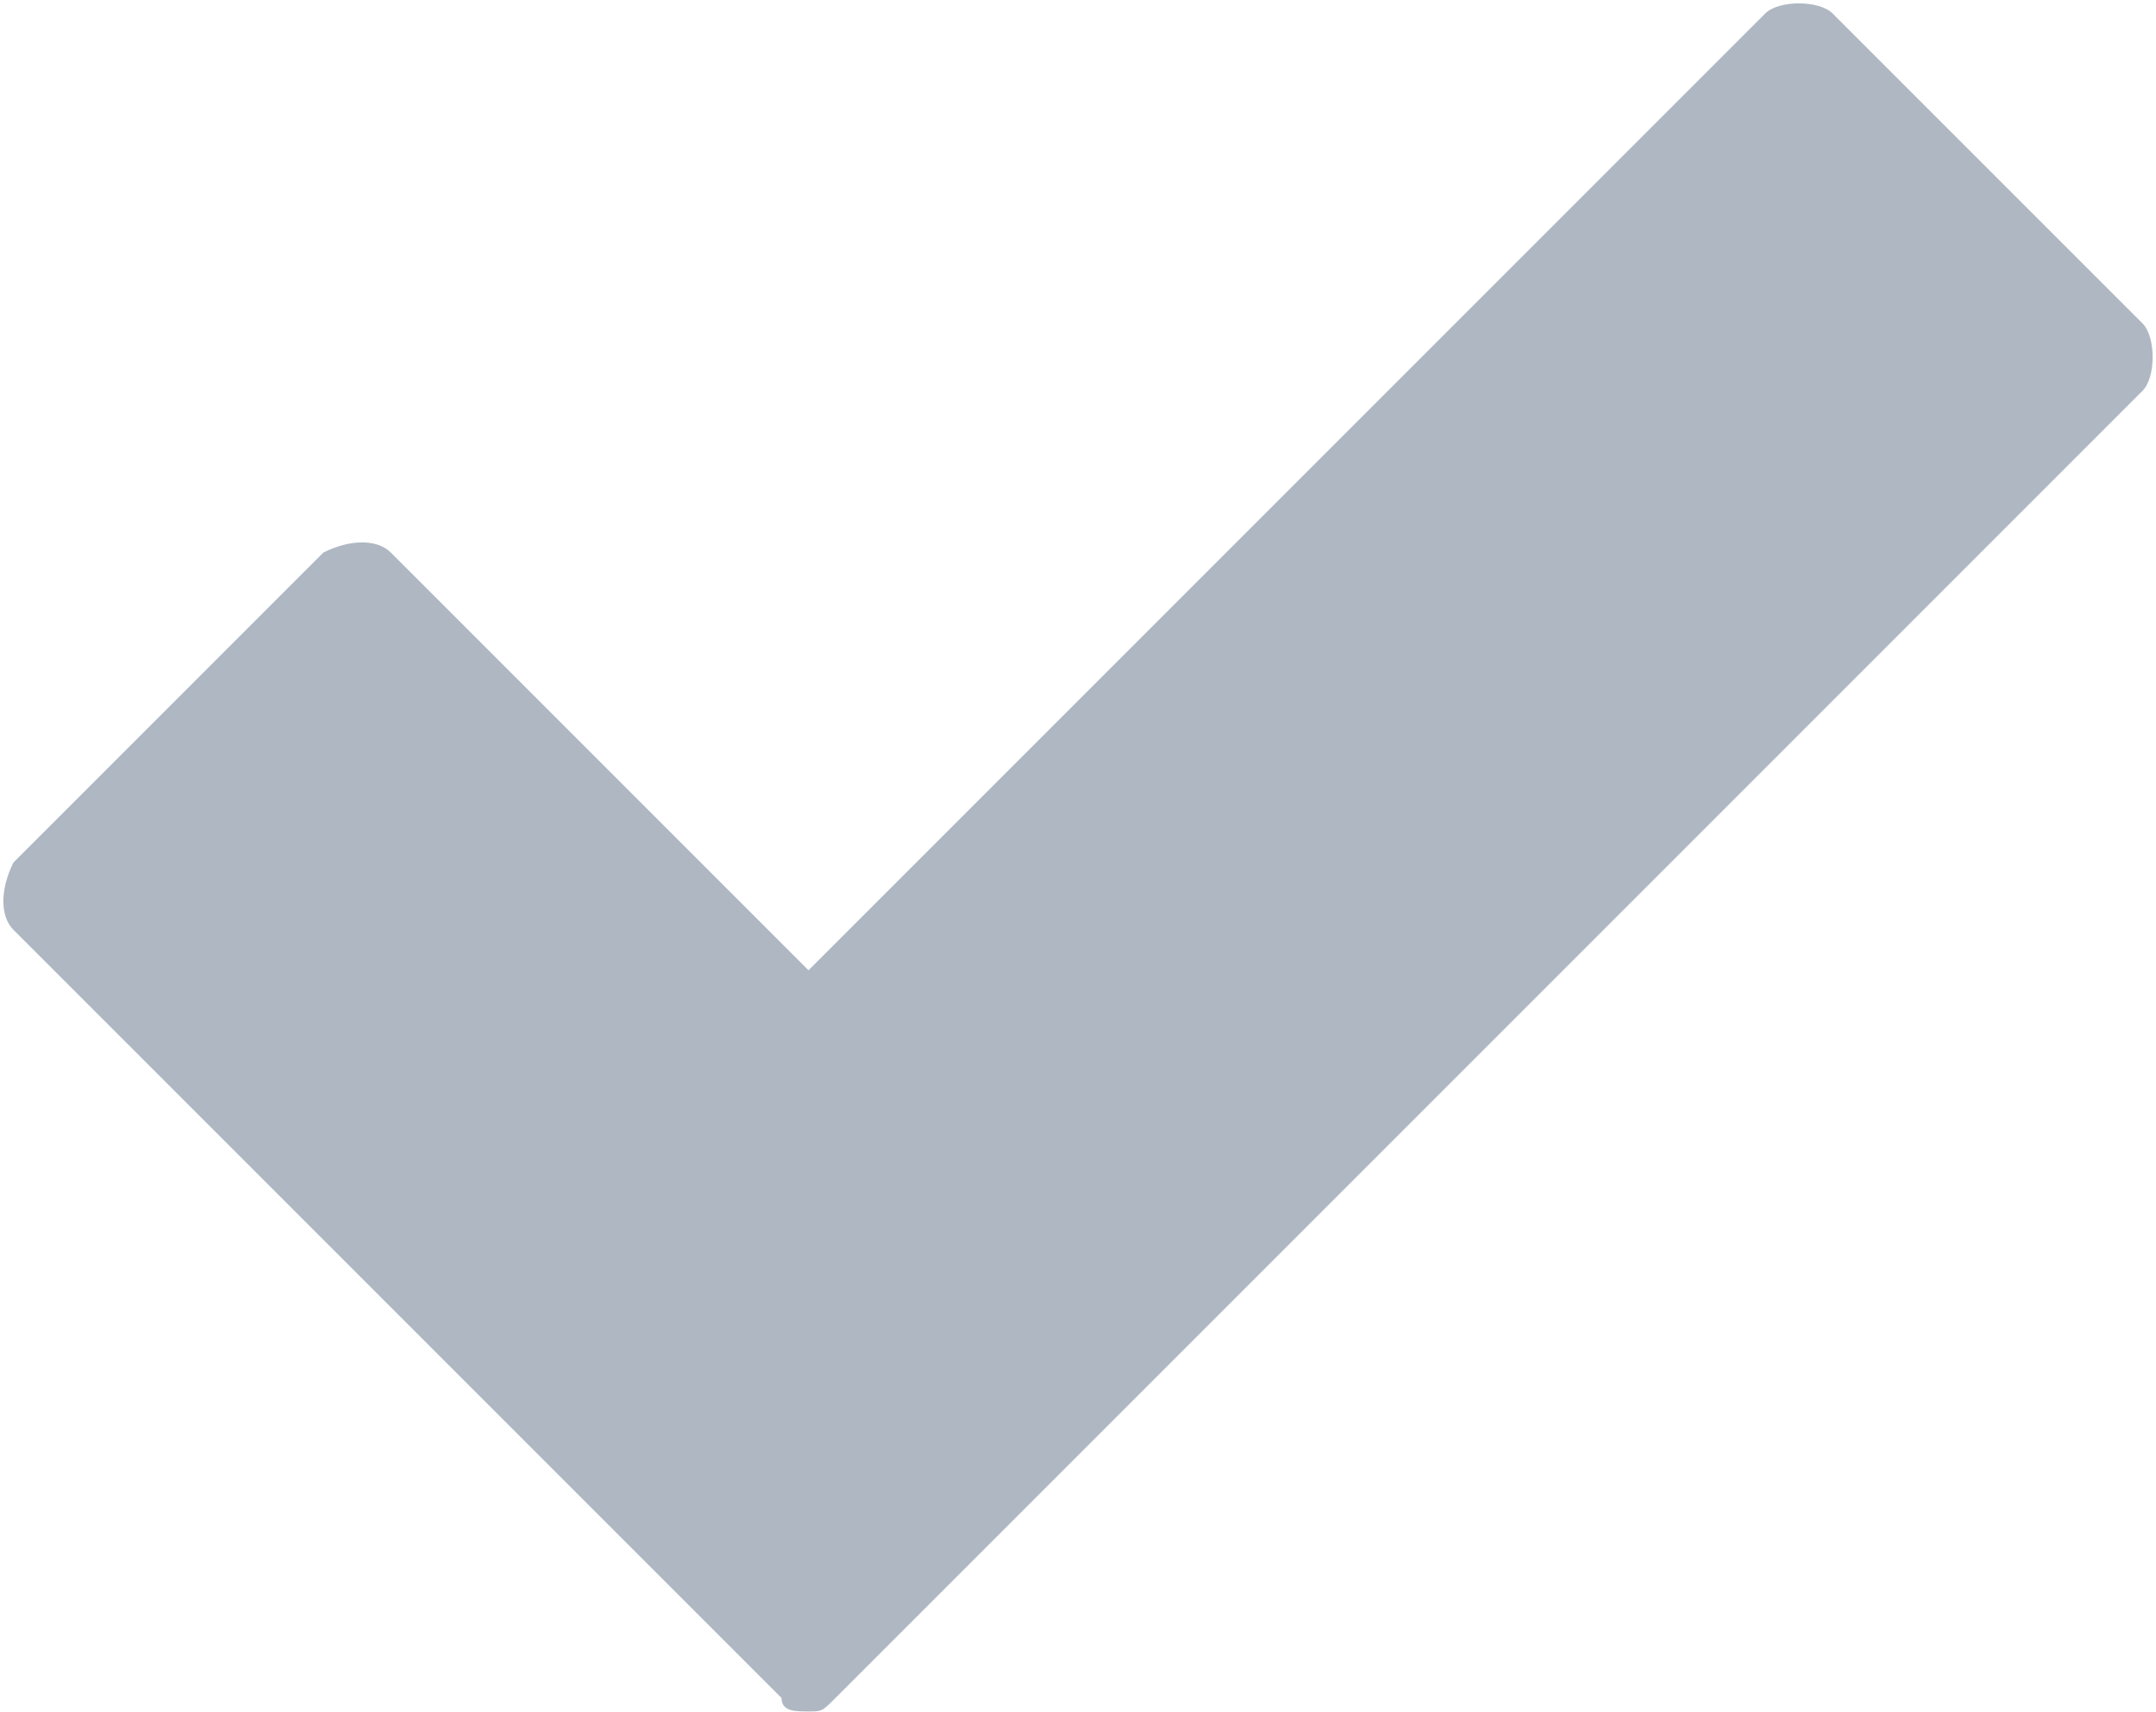
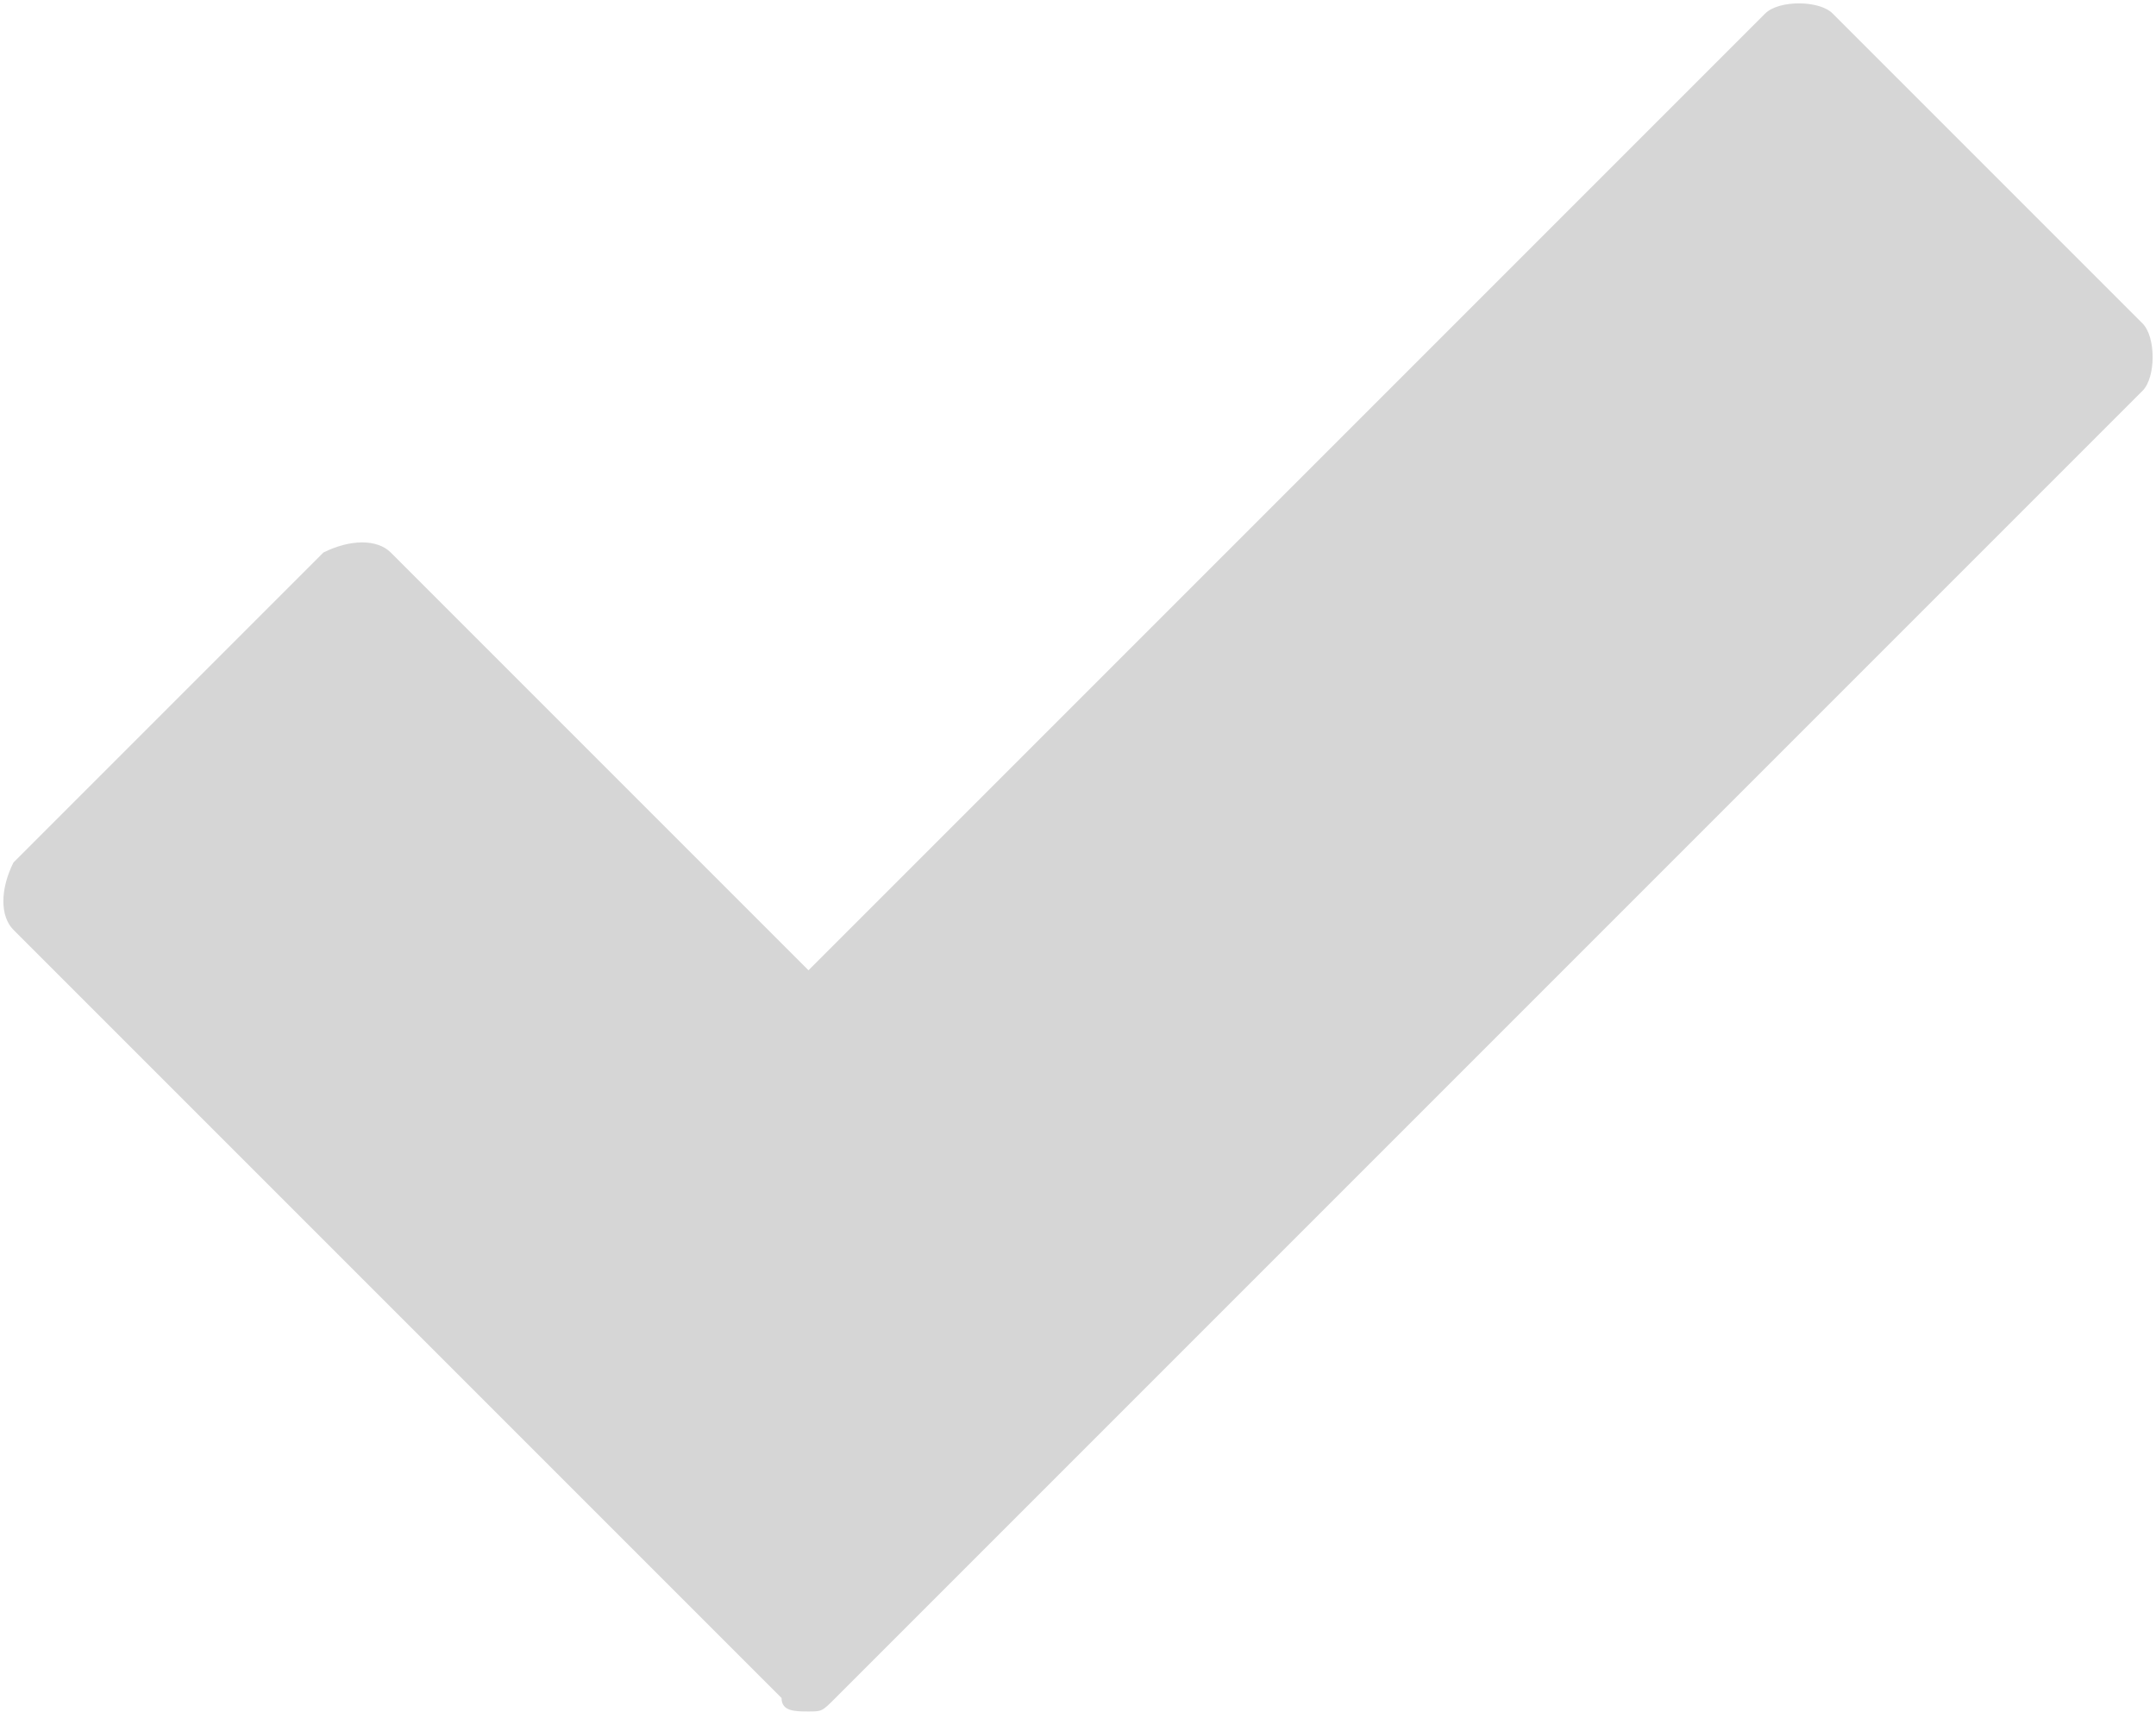
<svg xmlns="http://www.w3.org/2000/svg" width="16" height="12.7" viewBox="0 0 16 12.7">
-   <path fill="#AEB7C2" d="M6.2 12.6c-.1.1-.1.1-.2.1s-.2 0-.2-.1l-5.7-5.7c-.1-.1-.1-.3 0-.5l2.3-2.3c.2-.1.4-.1.5 0l3.1 3.1 7.1-7.1c.1-.1.4-.1.5 0l2.3 2.3c.1.1.1.4 0 .5l-9.7 9.7z" />
+   <path fill="#D6D6D6" d="M6.2 12.6c-.1.1-.1.1-.2.1s-.2 0-.2-.1l-5.7-5.7c-.1-.1-.1-.3 0-.5l2.3-2.3c.2-.1.4-.1.5 0l3.1 3.1 7.1-7.1c.1-.1.4-.1.5 0l2.3 2.3c.1.1.1.4 0 .5l-9.7 9.7z" />
</svg>
